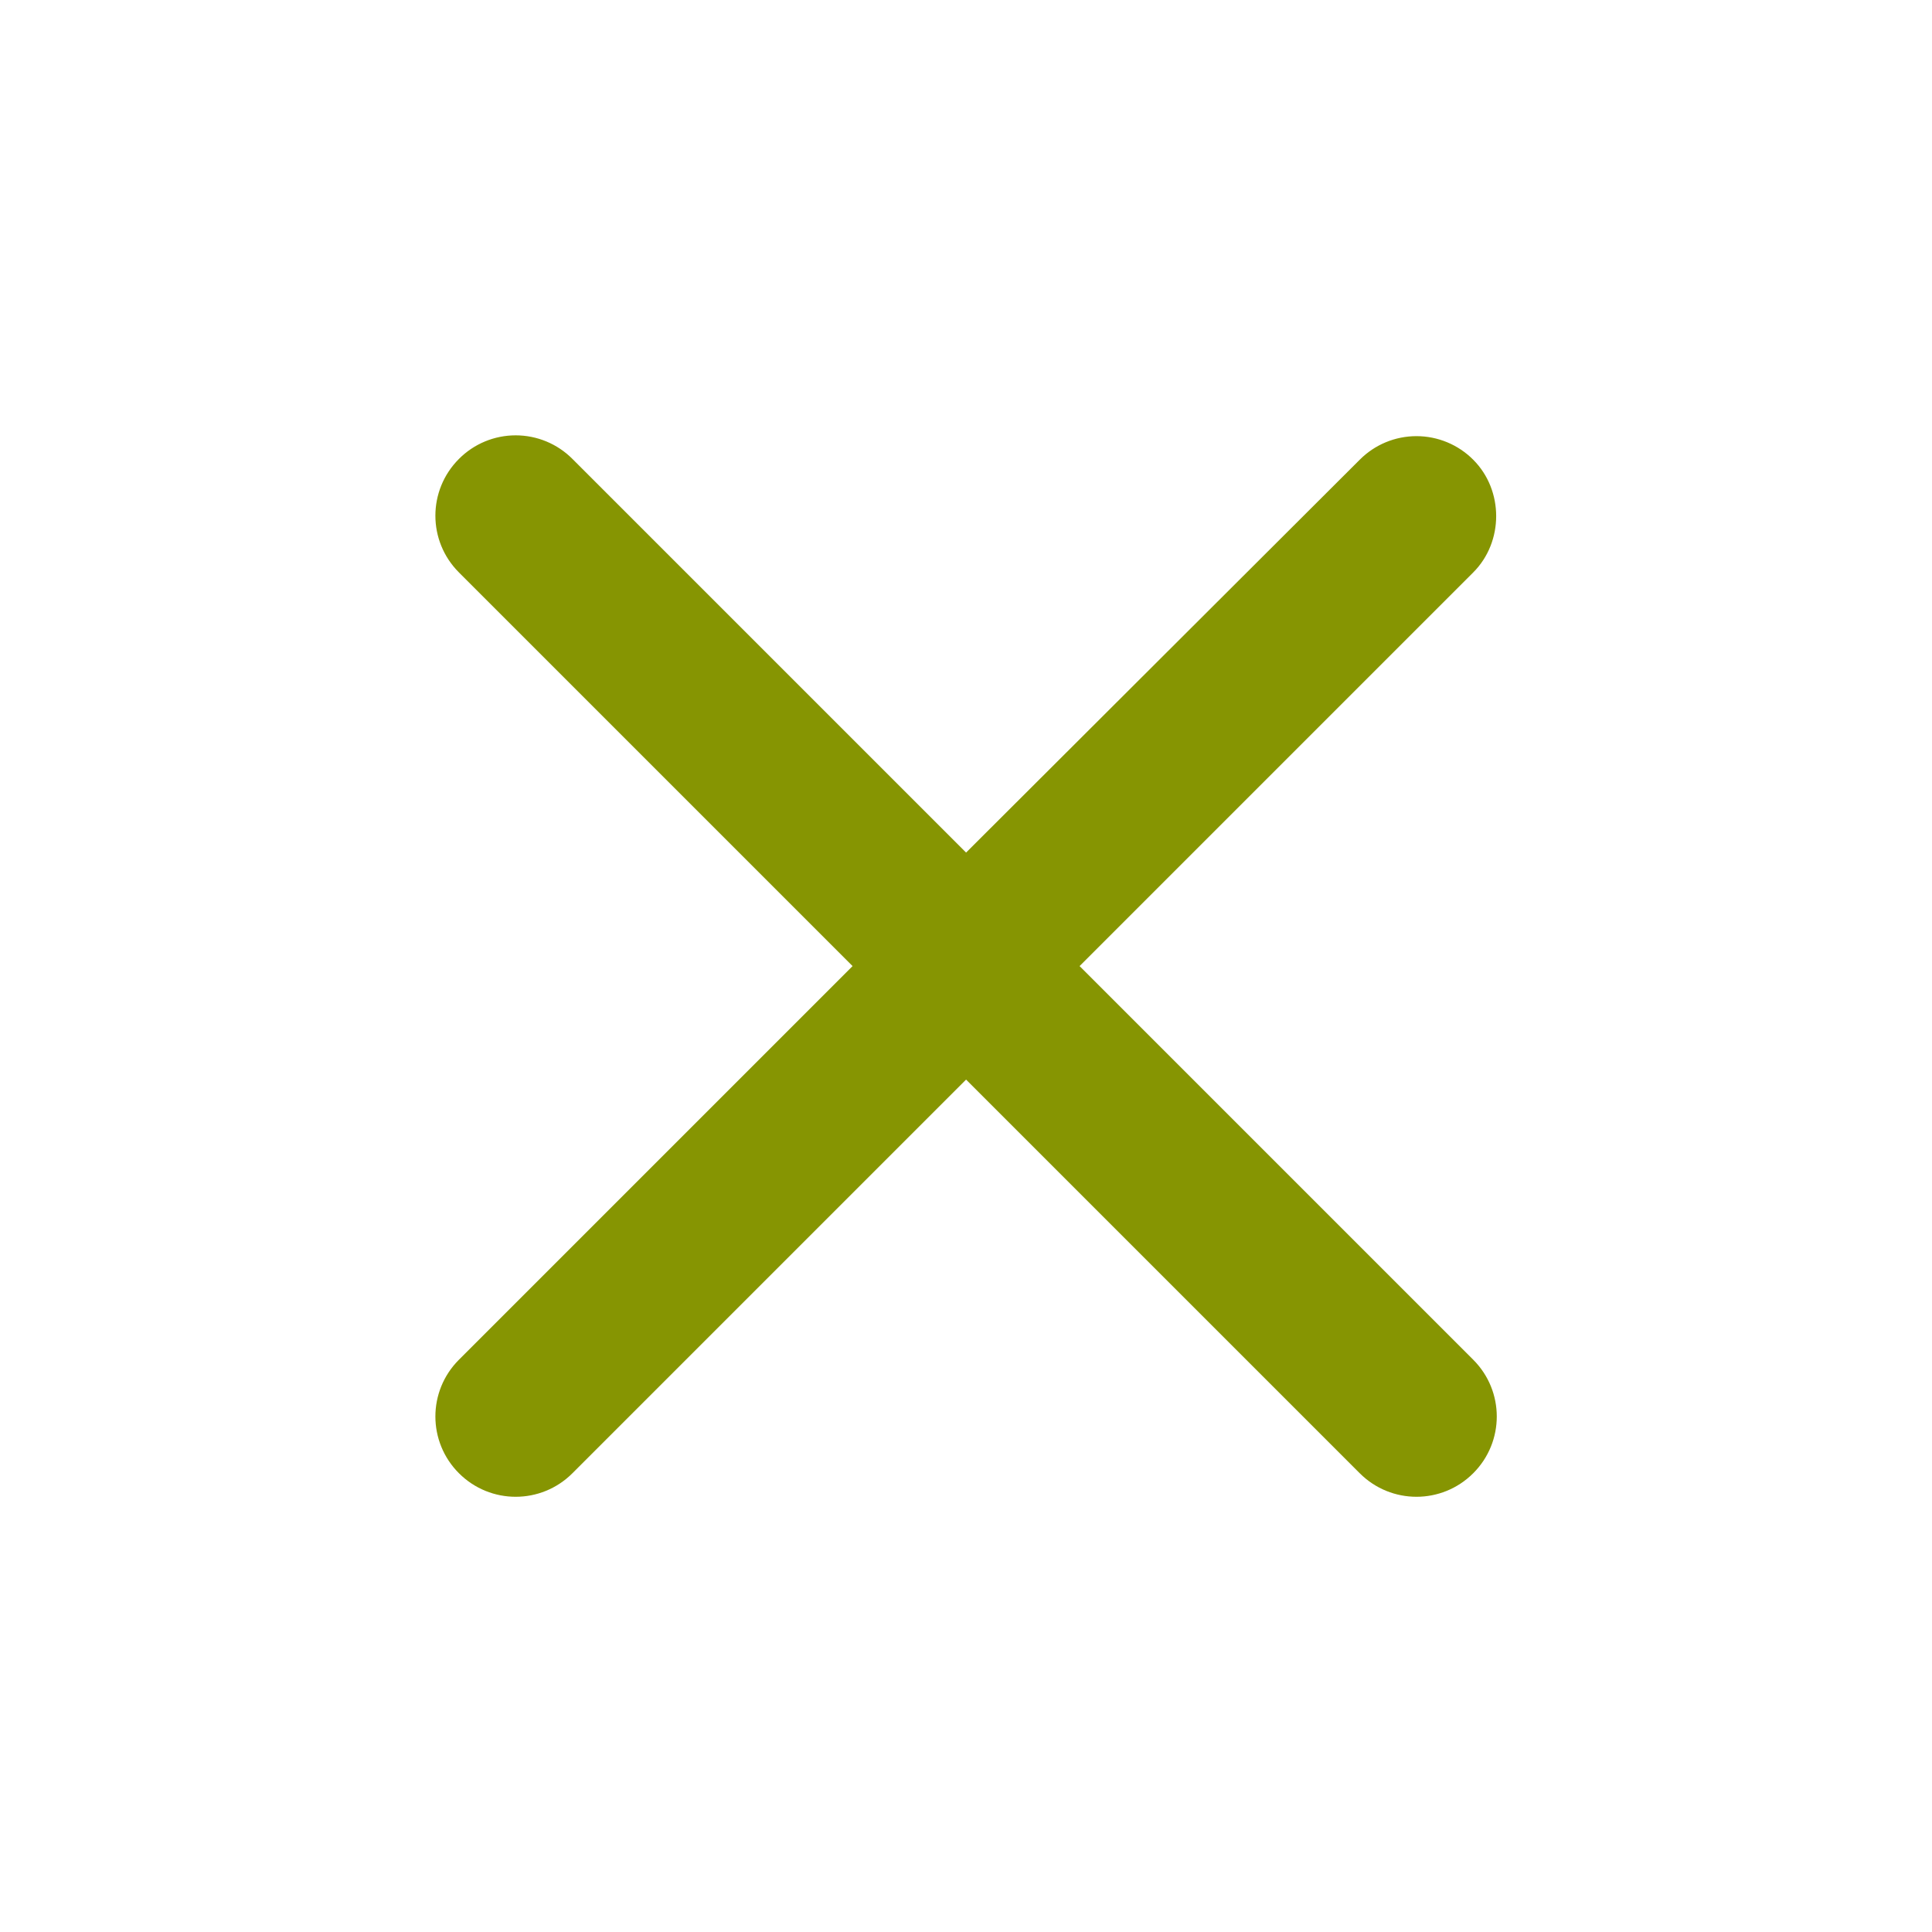
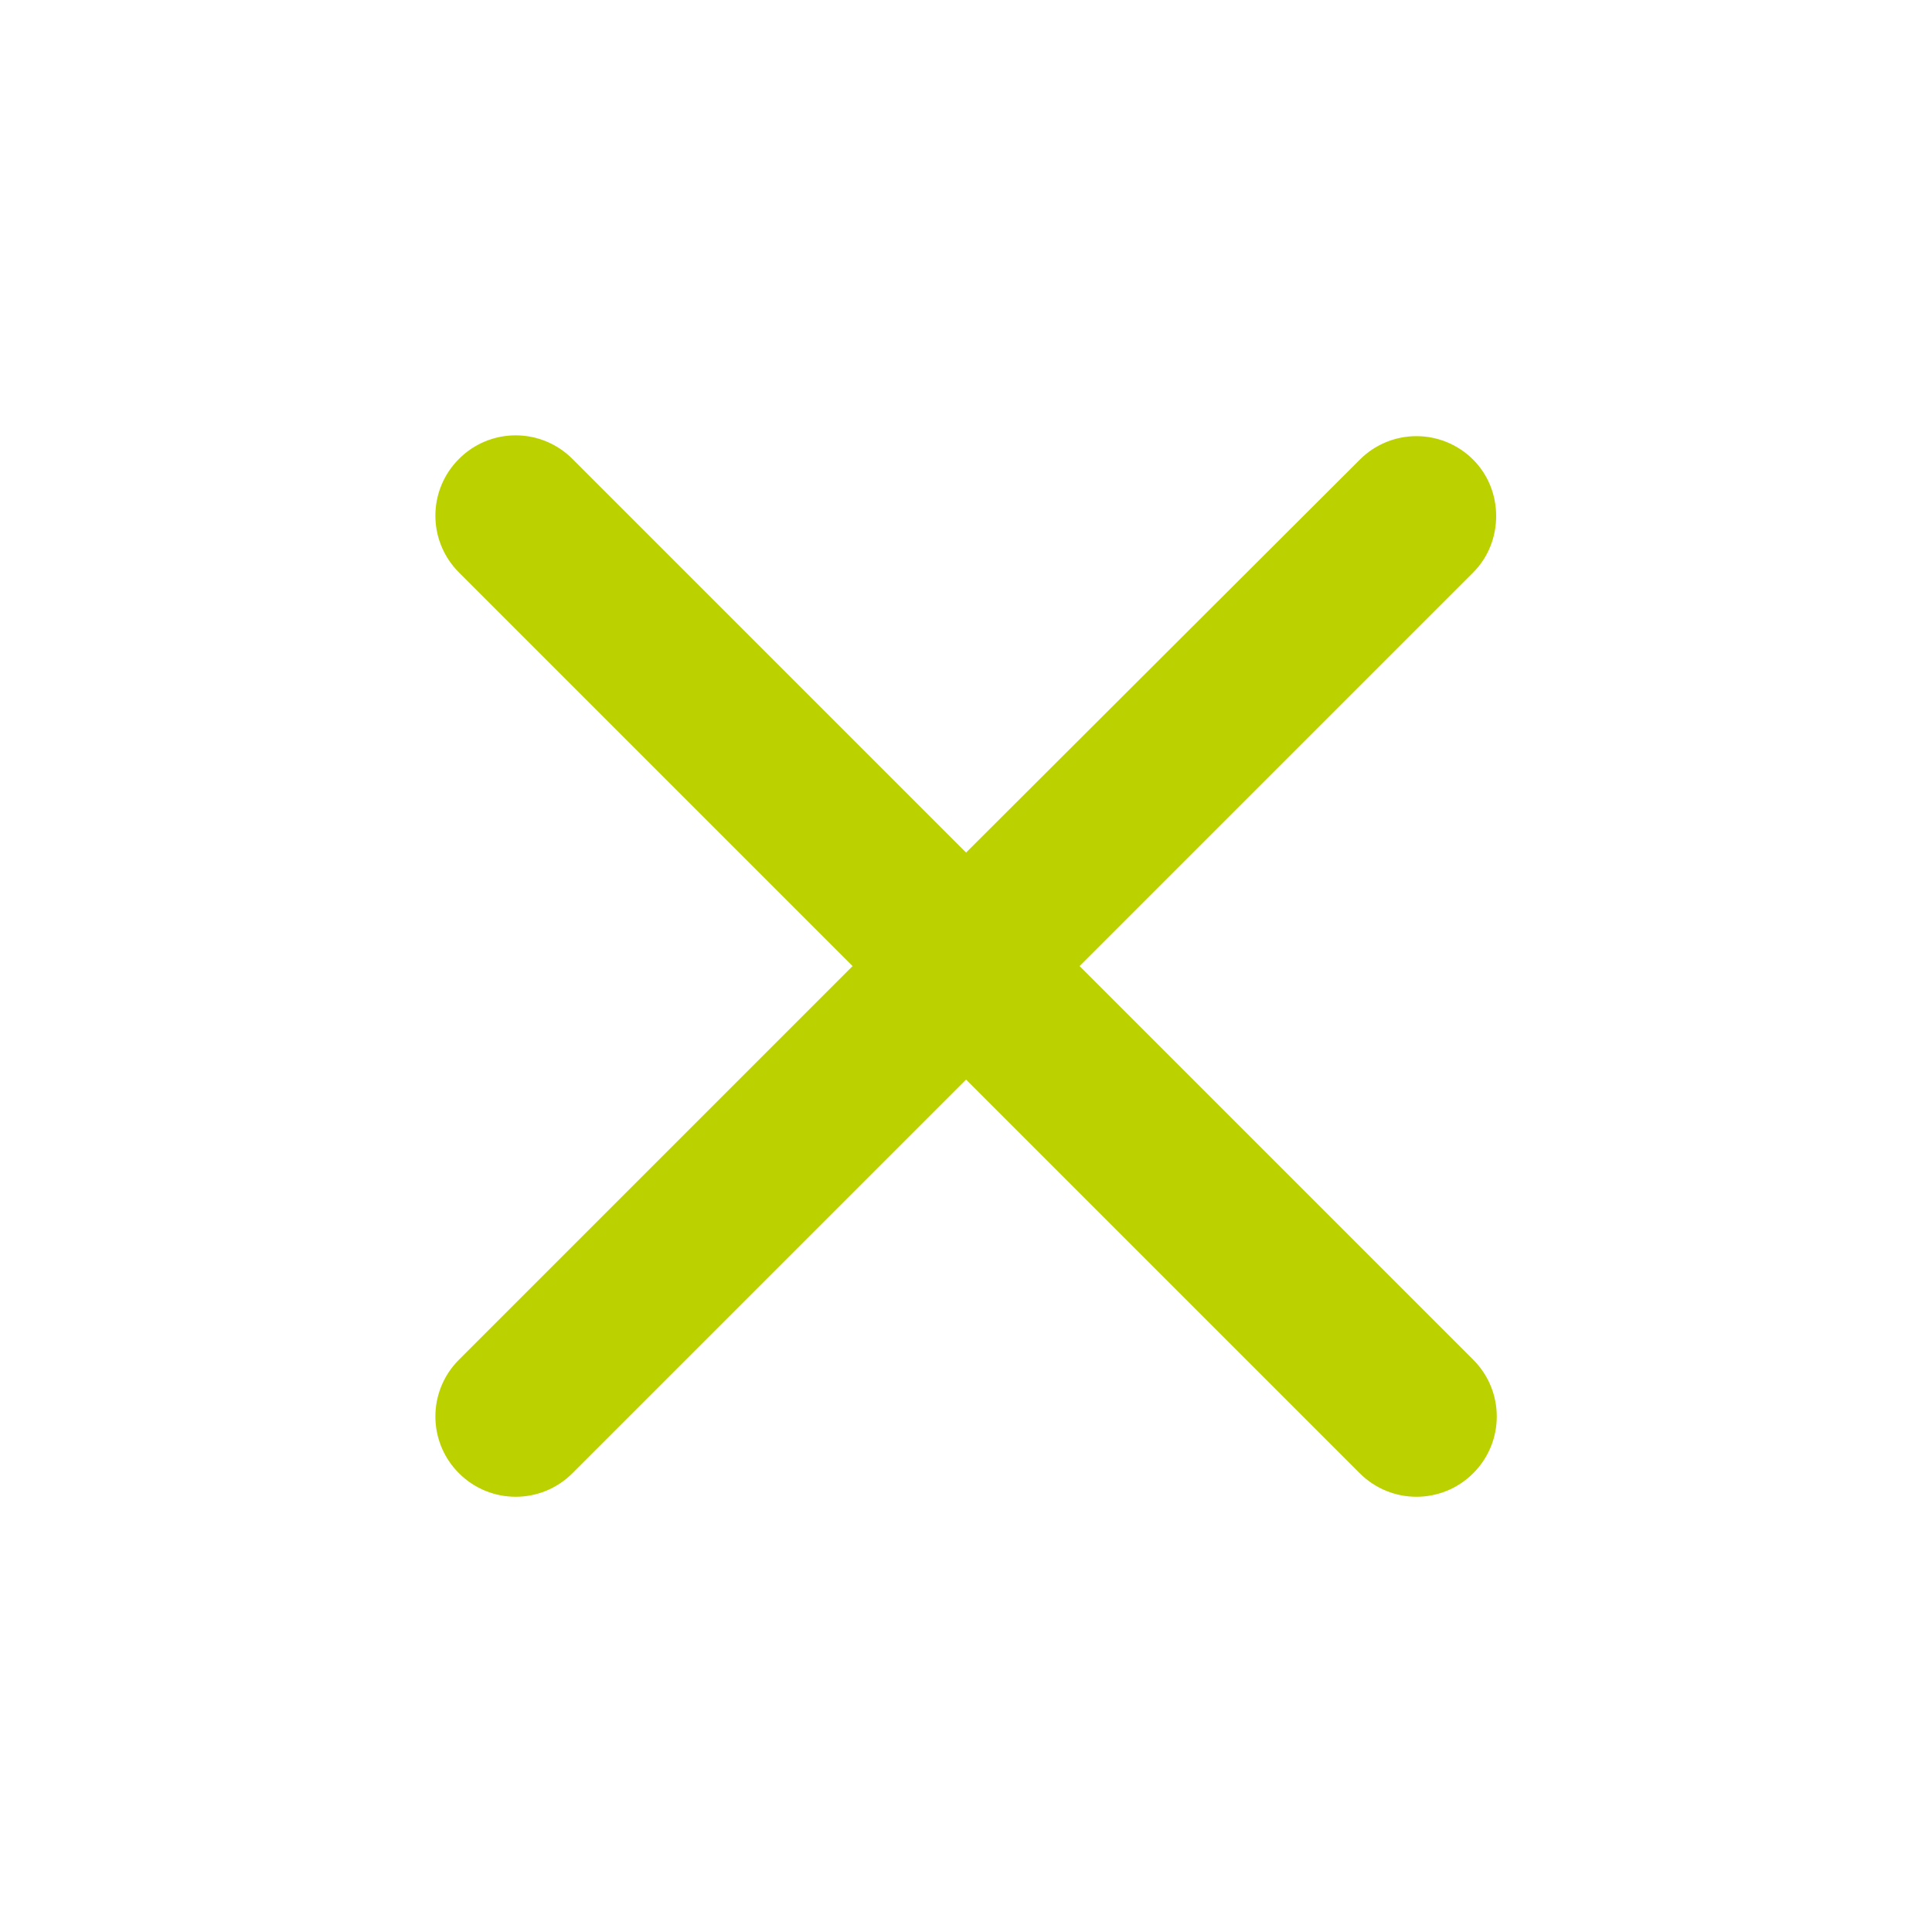
<svg xmlns="http://www.w3.org/2000/svg" width="24" height="24" viewBox="0 0 24 24" fill="none">
  <g id="close_24px">
-     <path id="icon/navigation/close_24px" d="M18.301 5.711C18.114 5.523 17.86 5.418 17.596 5.418C17.331 5.418 17.078 5.523 16.891 5.711L12.001 10.591L7.111 5.701C6.924 5.513 6.67 5.408 6.406 5.408C6.141 5.408 5.888 5.513 5.701 5.701C5.311 6.091 5.311 6.721 5.701 7.111L10.591 12.001L5.701 16.891C5.311 17.281 5.311 17.911 5.701 18.301C6.091 18.691 6.721 18.691 7.111 18.301L12.001 13.411L16.891 18.301C17.281 18.691 17.911 18.691 18.301 18.301C18.691 17.911 18.691 17.281 18.301 16.891L13.411 12.001L18.301 7.111C18.681 6.731 18.681 6.091 18.301 5.711Z" fill="#869502" />
+     <path id="icon/navigation/close_24px" d="M18.301 5.711C18.114 5.523 17.86 5.418 17.596 5.418C17.331 5.418 17.078 5.523 16.891 5.711L12.001 10.591L7.111 5.701C6.924 5.513 6.67 5.408 6.406 5.408C6.141 5.408 5.888 5.513 5.701 5.701C5.311 6.091 5.311 6.721 5.701 7.111L10.591 12.001L5.701 16.891C5.311 17.281 5.311 17.911 5.701 18.301C6.091 18.691 6.721 18.691 7.111 18.301L12.001 13.411L16.891 18.301C17.281 18.691 17.911 18.691 18.301 18.301C18.691 17.911 18.691 17.281 18.301 16.891L13.411 12.001L18.301 7.111C18.681 6.731 18.681 6.091 18.301 5.711Z" fill="#BCD200" />
  </g>
</svg>
